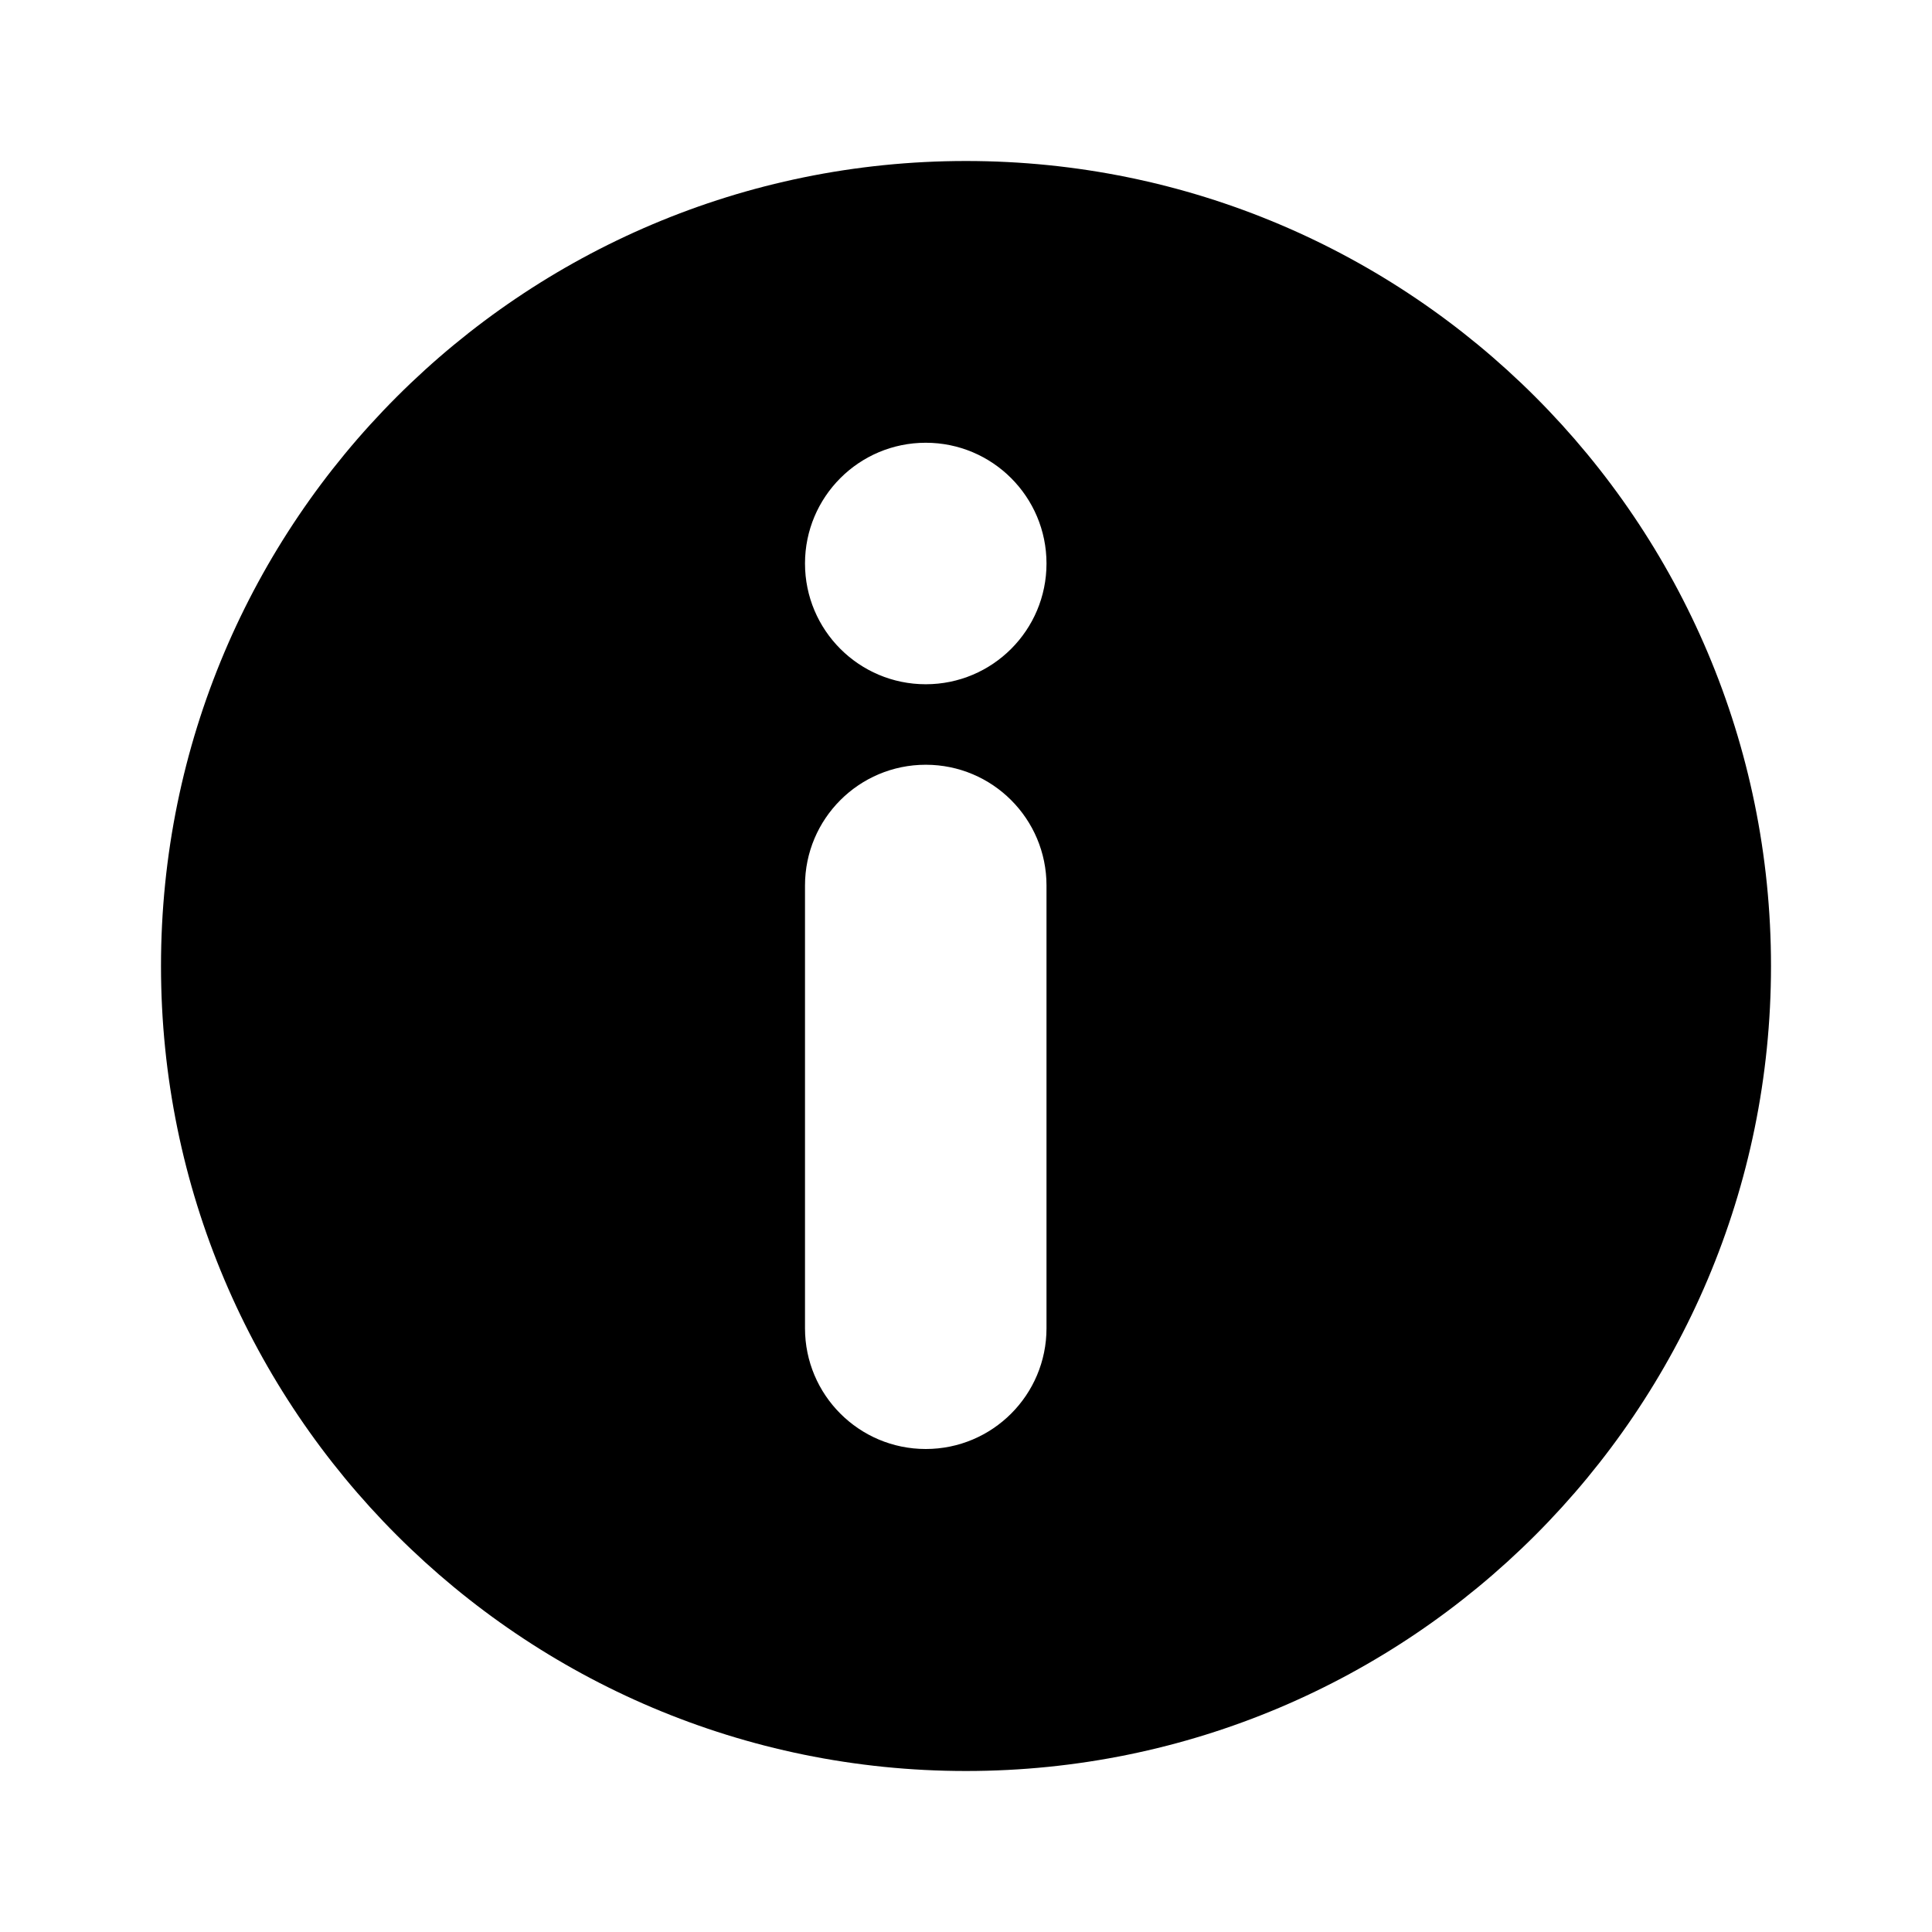
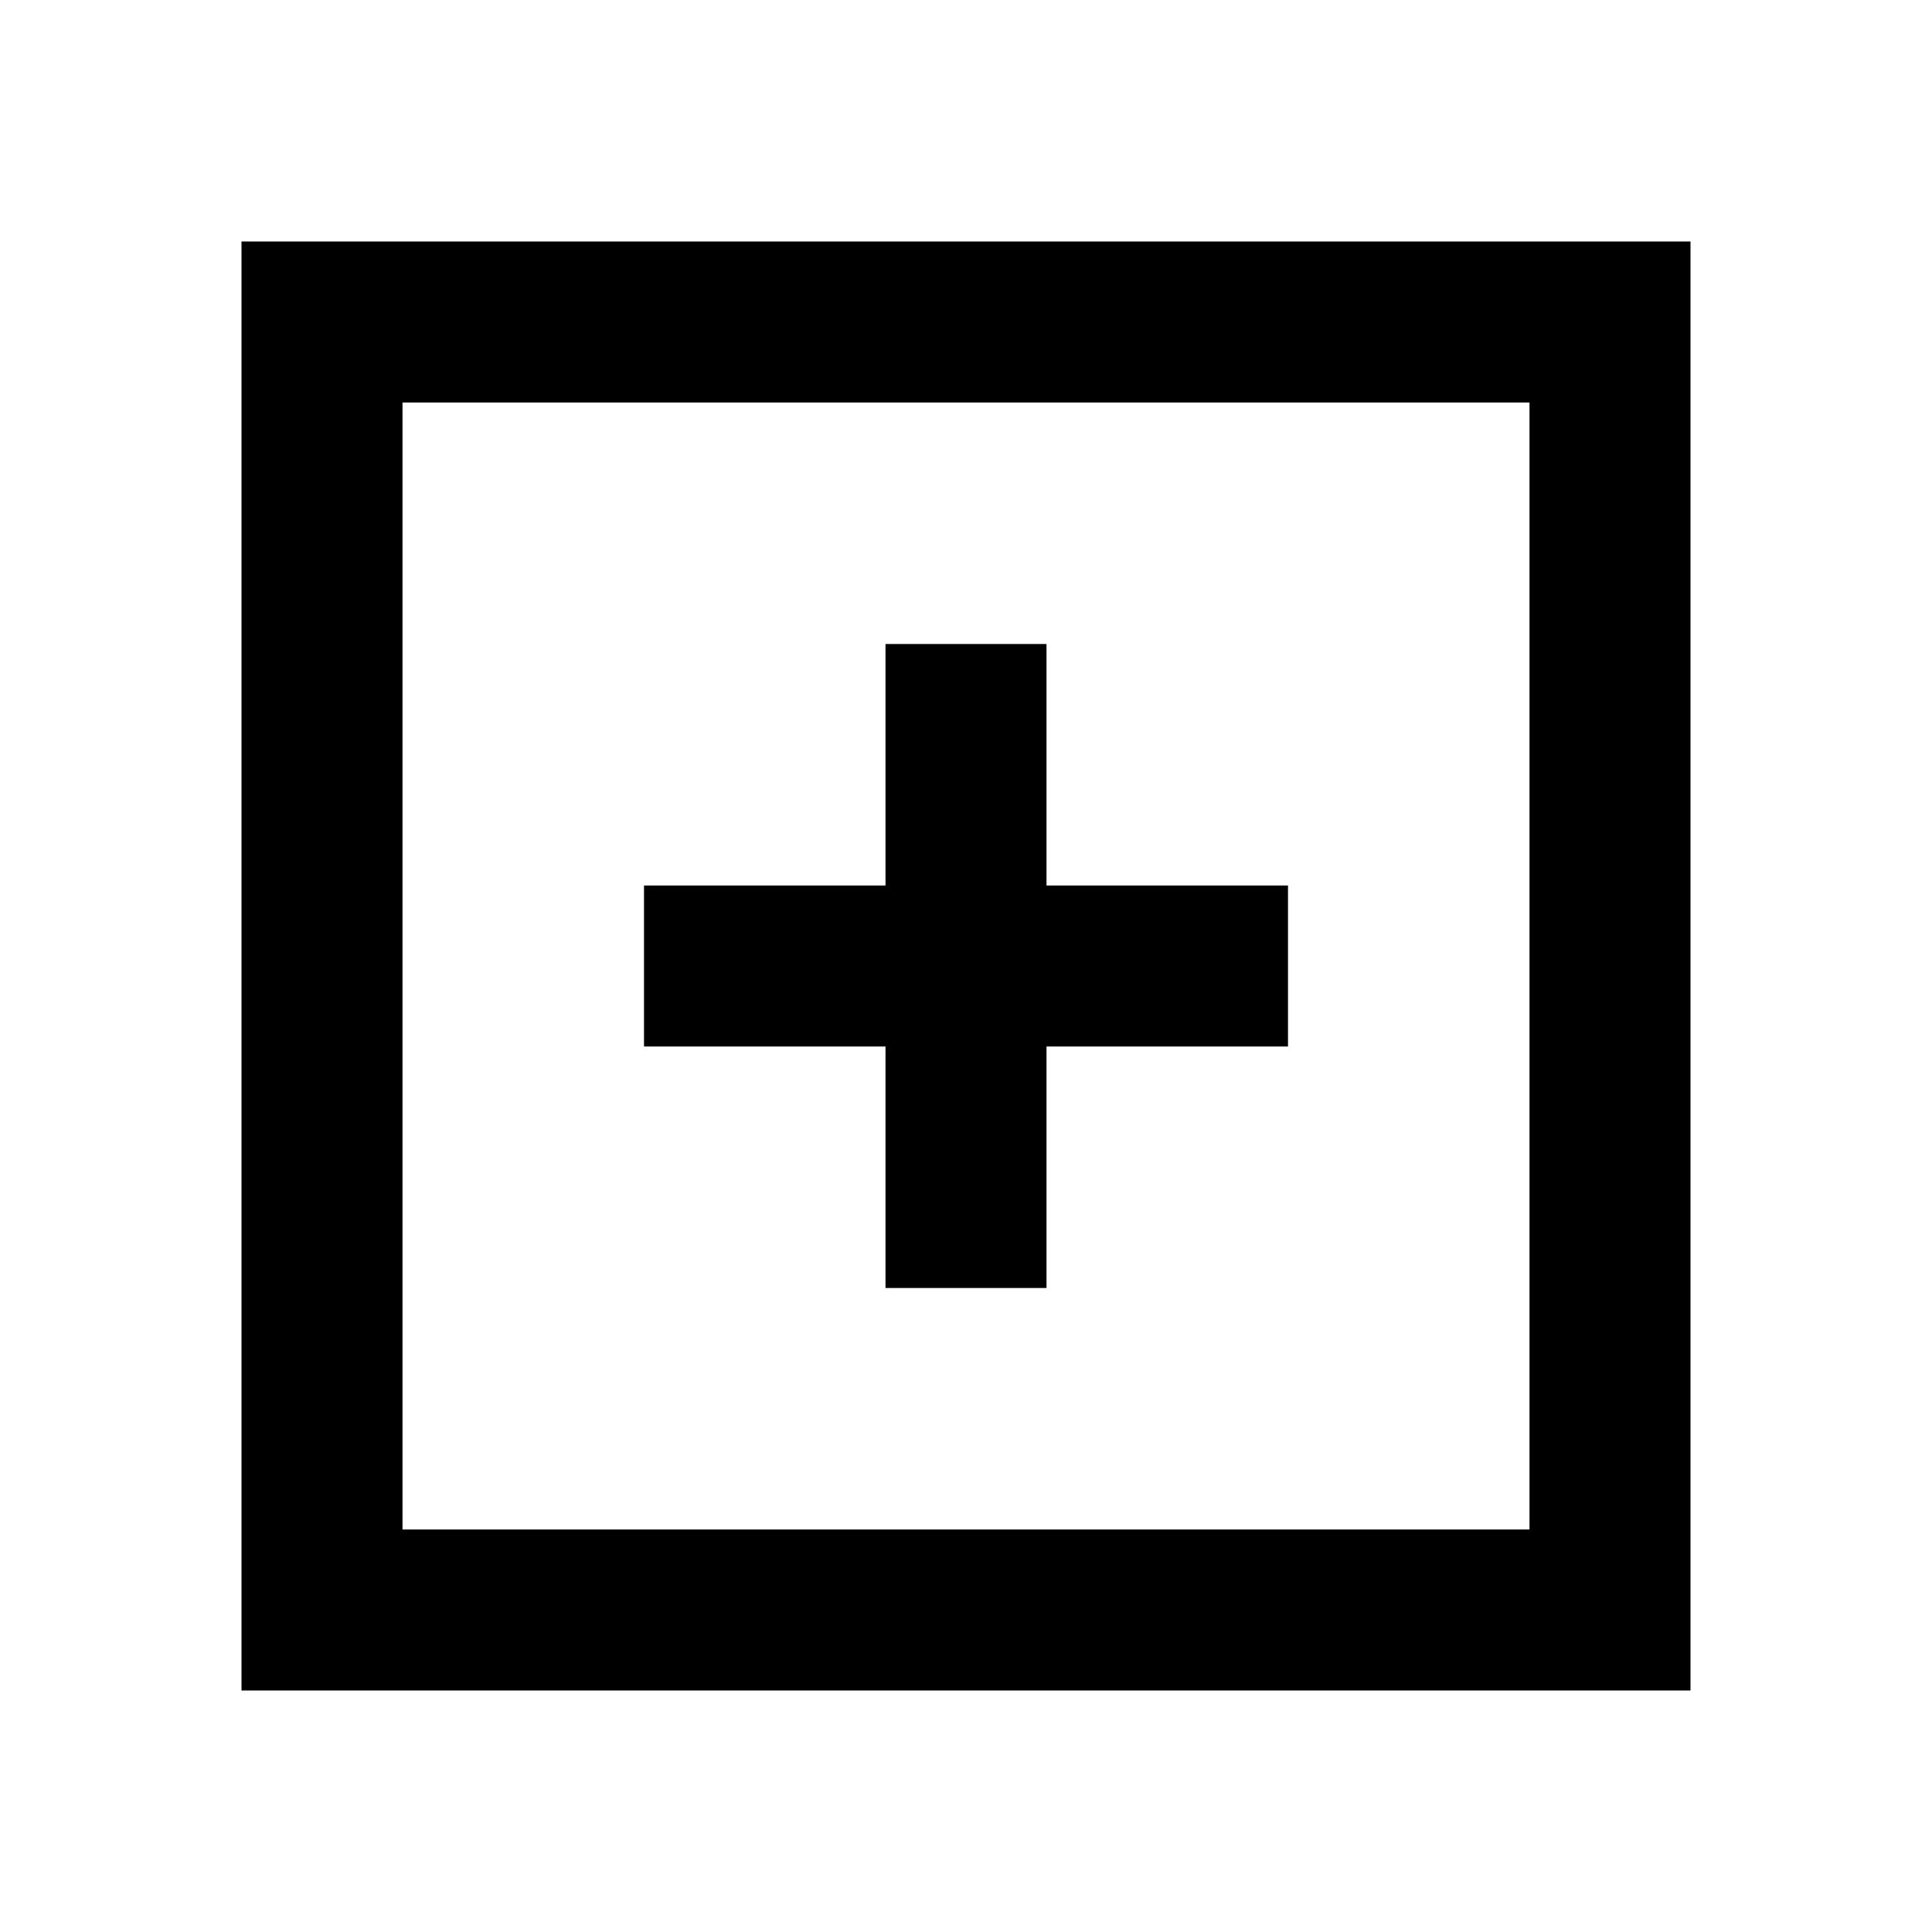
<svg xmlns="http://www.w3.org/2000/svg" viewBox="0 0 24 24">
-   <path d="M12 2a10 10 0 1 0 10 10A10 10 0 0 0 12 2zm1 14.5a1.5 1.5 0 1 1-3 0V11a1.5 1.5 0 0 1 3 0zm-1.5-8a1.5 1.5 0 1 1 1.5-1.5 1.5 1.5 0 0 1-1.5 1.5z" fill="currentColor" />
+   <path d="M4 4h16v16H4z" fill="none" stroke="currentColor" stroke-width="2" />
+   <path d="M8 12h8M12 8v8" stroke="currentColor" stroke-width="2" />
</svg>
